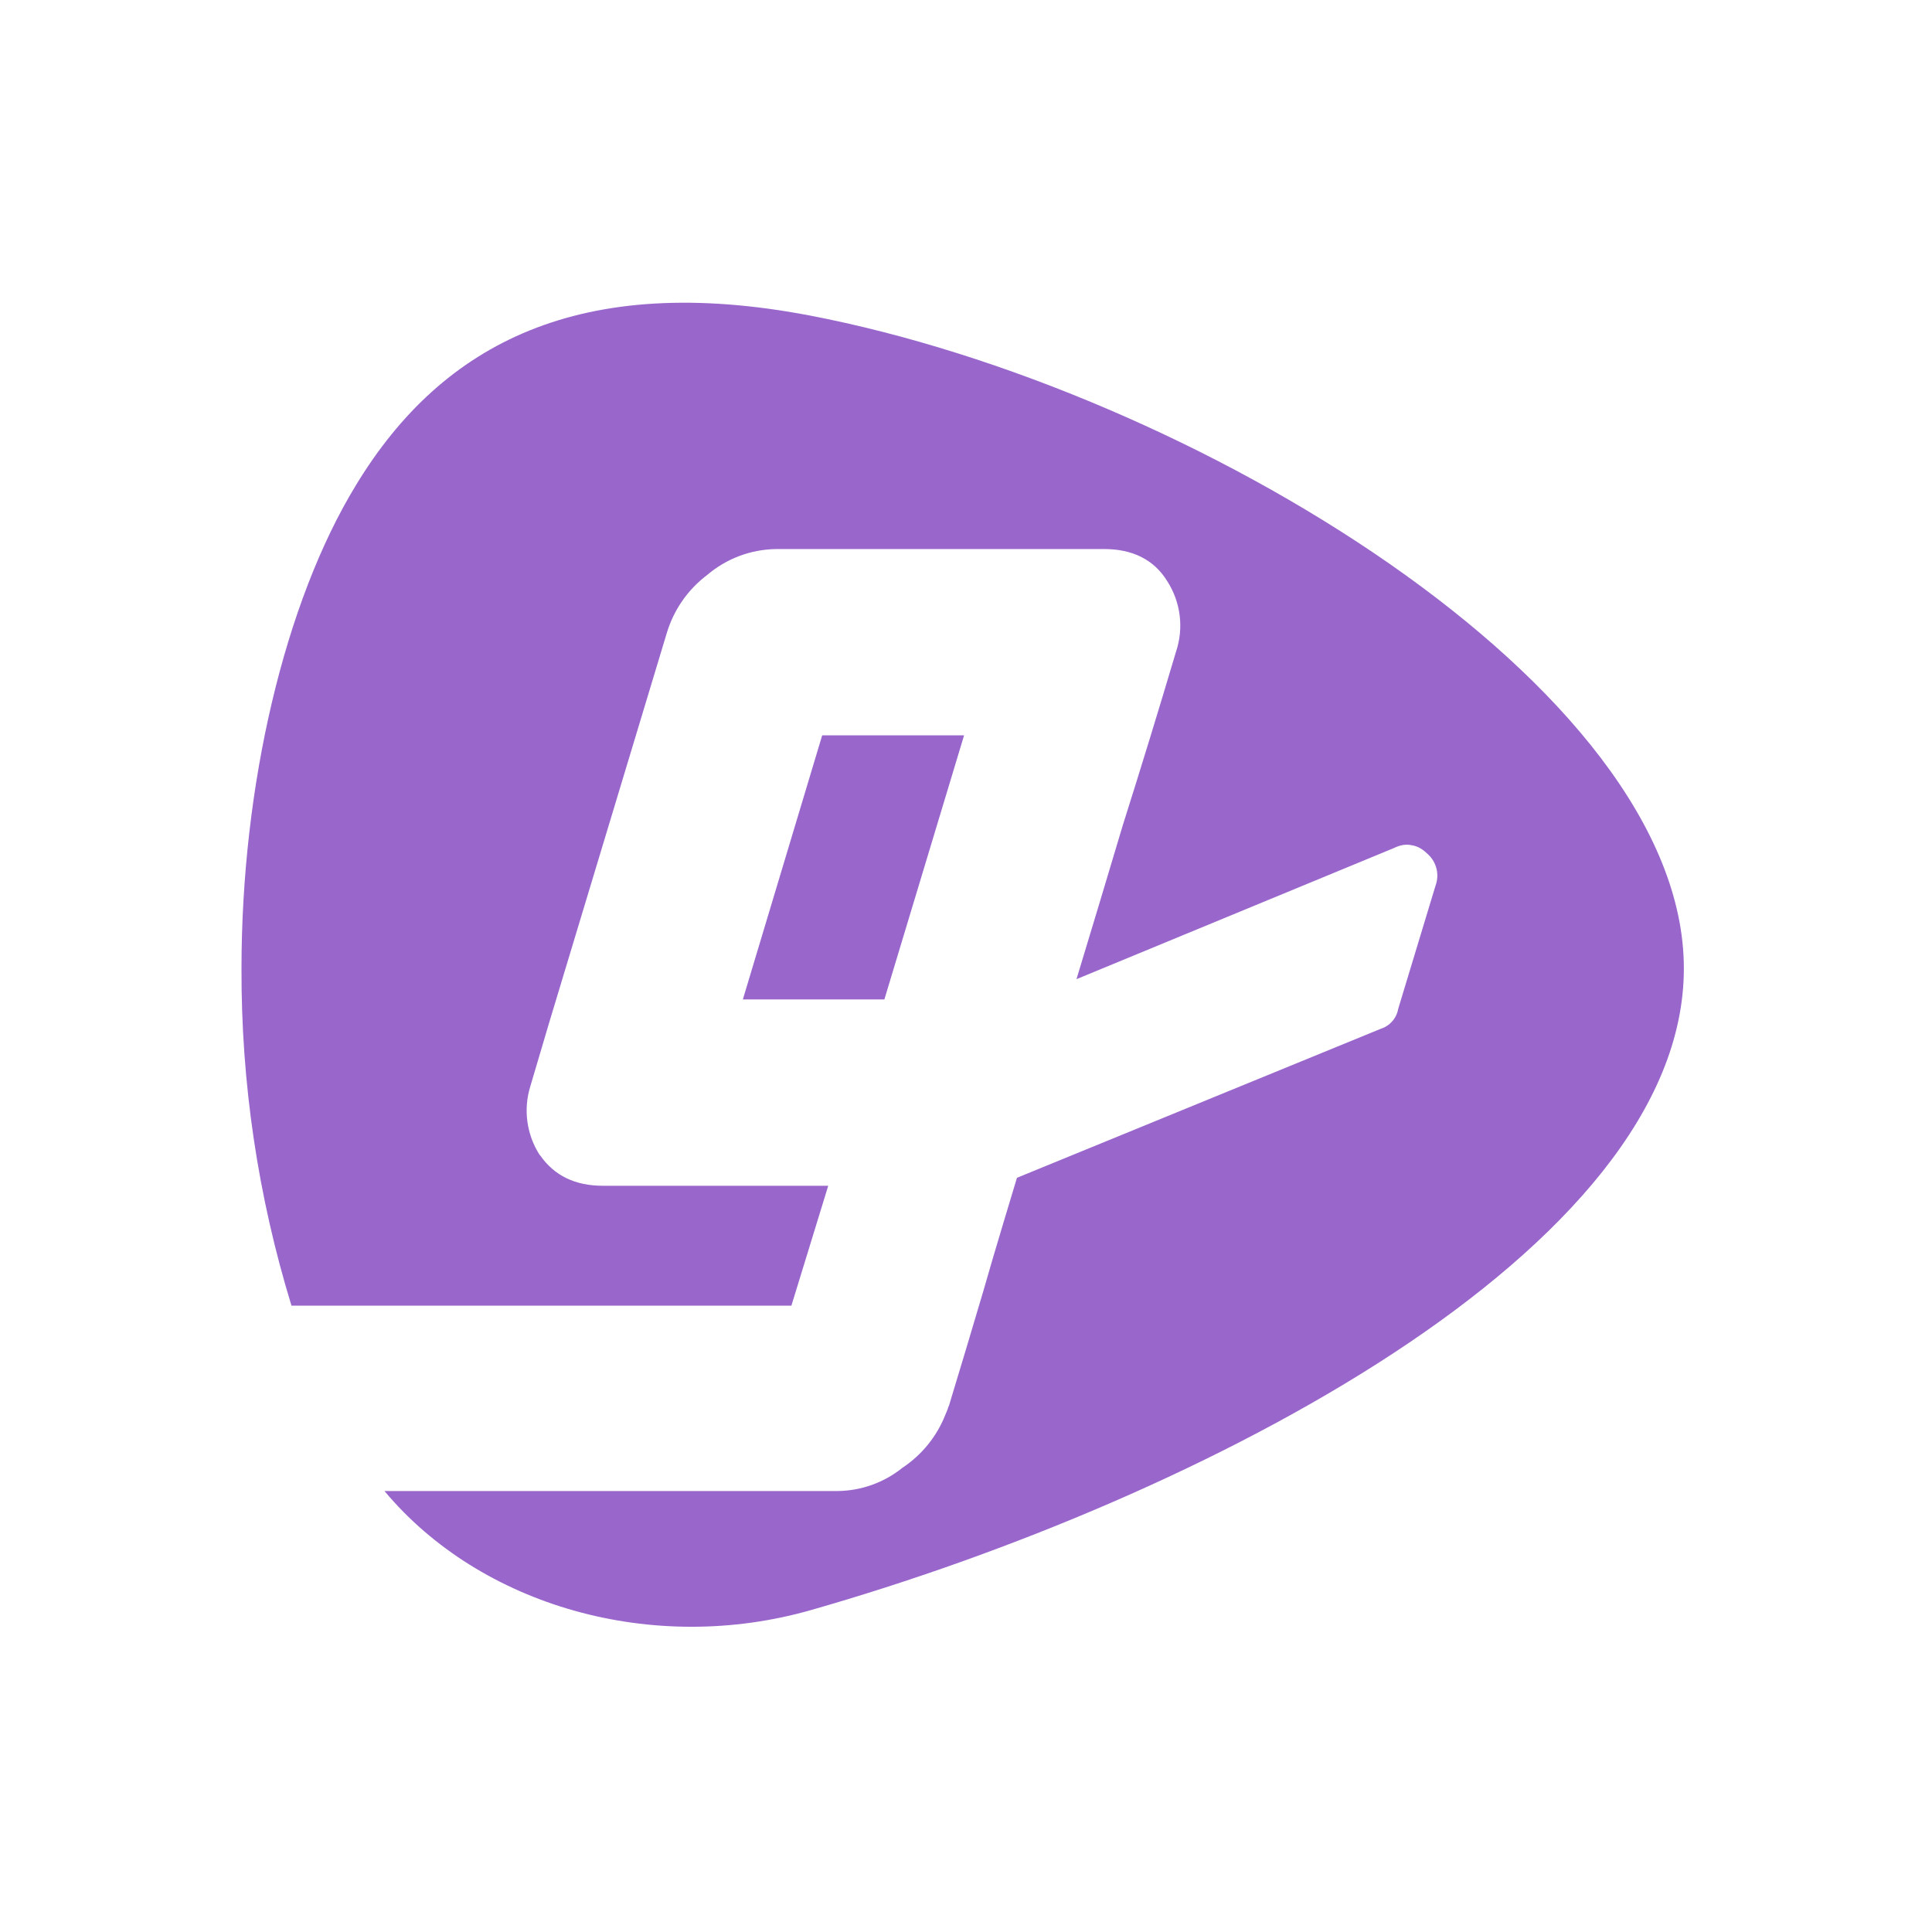
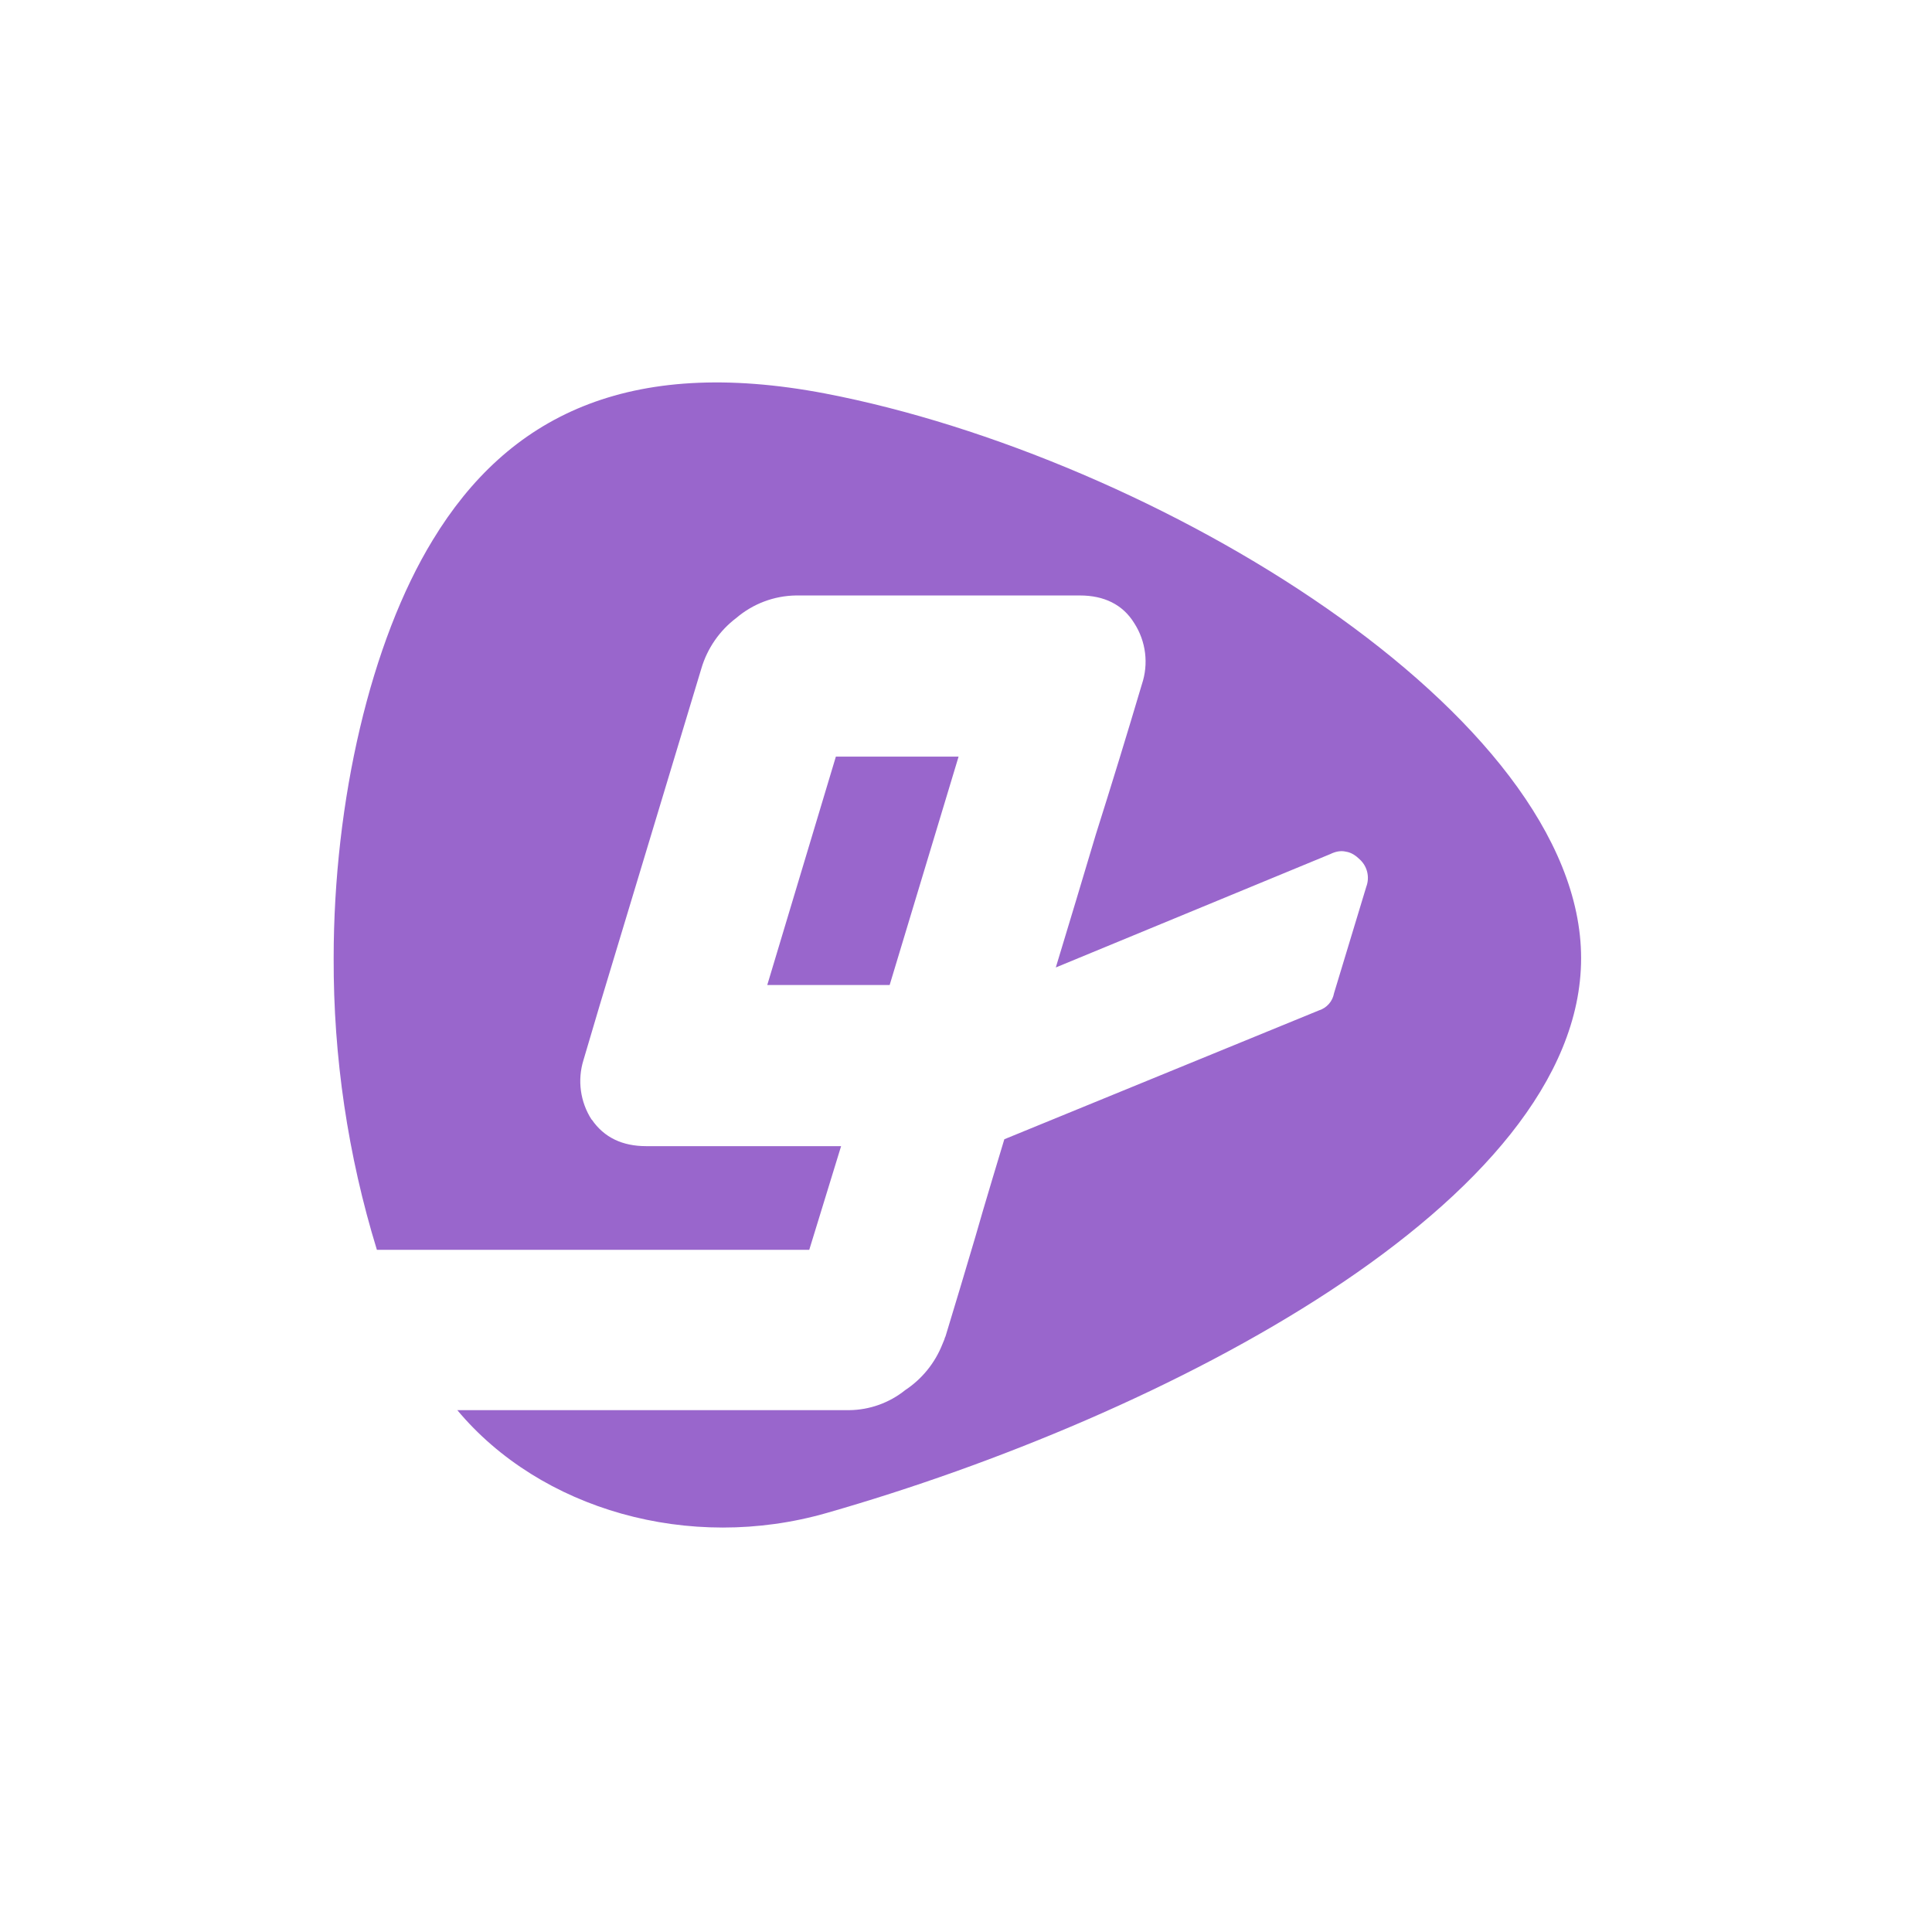
- <svg xmlns="http://www.w3.org/2000/svg" width="16" height="16" viewBox="0 0 16 16">
+ <svg xmlns="http://www.w3.org/2000/svg" width="13" height="13" viewBox="-1.195 -1.155 18.5 18.5">
  <g>
    <animateTransform attributeName="transform" calcMode="spline" dur="3.2s" keySplines="0.2 0 0.2 1; 0.2 0 0.2 1; 0.2 0 0.2 1; 0.25 0 0.6 1; 0 0 1 1" keyTimes="0;0.12;0.28;0.46;0.58;1" repeatCount="indefinite" type="translate" values="0 0; 0.8 -0.5; -0.7 0.7; 0.5 0.4; 0 0; 0 0" />
    <g fill="#9966CC" fill-rule="evenodd">
      <animateTransform attributeName="transform" calcMode="spline" dur="3.2s" keySplines="0.08 0 0.22 1; 0 0 1 1" keyTimes="0;0.60;1" repeatCount="indefinite" type="rotate" values="0 8 8; 1440 8 8; 1440 8 8" />
      <path d="m6.809 6.09-.657 2.187h1.172l.66-2.187zm0 0" />
      <path d="M6.707 2.613c-1.89-.36-3.039.219-3.758 1.403C2.355 4.988 2 6.512 2 8.02a9.4 9.4 0 0 0 .414 2.793h4.14l.305-.993H4.992c-.226 0-.402-.082-.52-.254H4.47a.68.68 0 0 1-.078-.57l.156-.527.973-3.223a.94.94 0 0 1 .335-.484.9.9 0 0 1 .57-.215h2.72c.23 0 .41.086.52.265a.68.68 0 0 1 .073.586q-.214.721-.441 1.438-.189.634-.383 1.273l2.629-1.086c.047-.023.098-.035.148-.023.055.008.098.04.133.074a.24.24 0 0 1 .063.262l-.309 1.02a.21.21 0 0 1-.144.164L8.422 9.754s-.207.683-.277.933q-.14.474-.286.954a.1.1 0 0 0-.011.03l-.02.048a.94.94 0 0 1-.355.437.87.87 0 0 1-.535.192H3.184c.796.953 2.222 1.363 3.539.984 3.222-.922 7.222-2.98 7.222-5.312 0-2.329-4.082-4.801-7.238-5.407m0 0" />
    </g>
  </g>
</svg>
